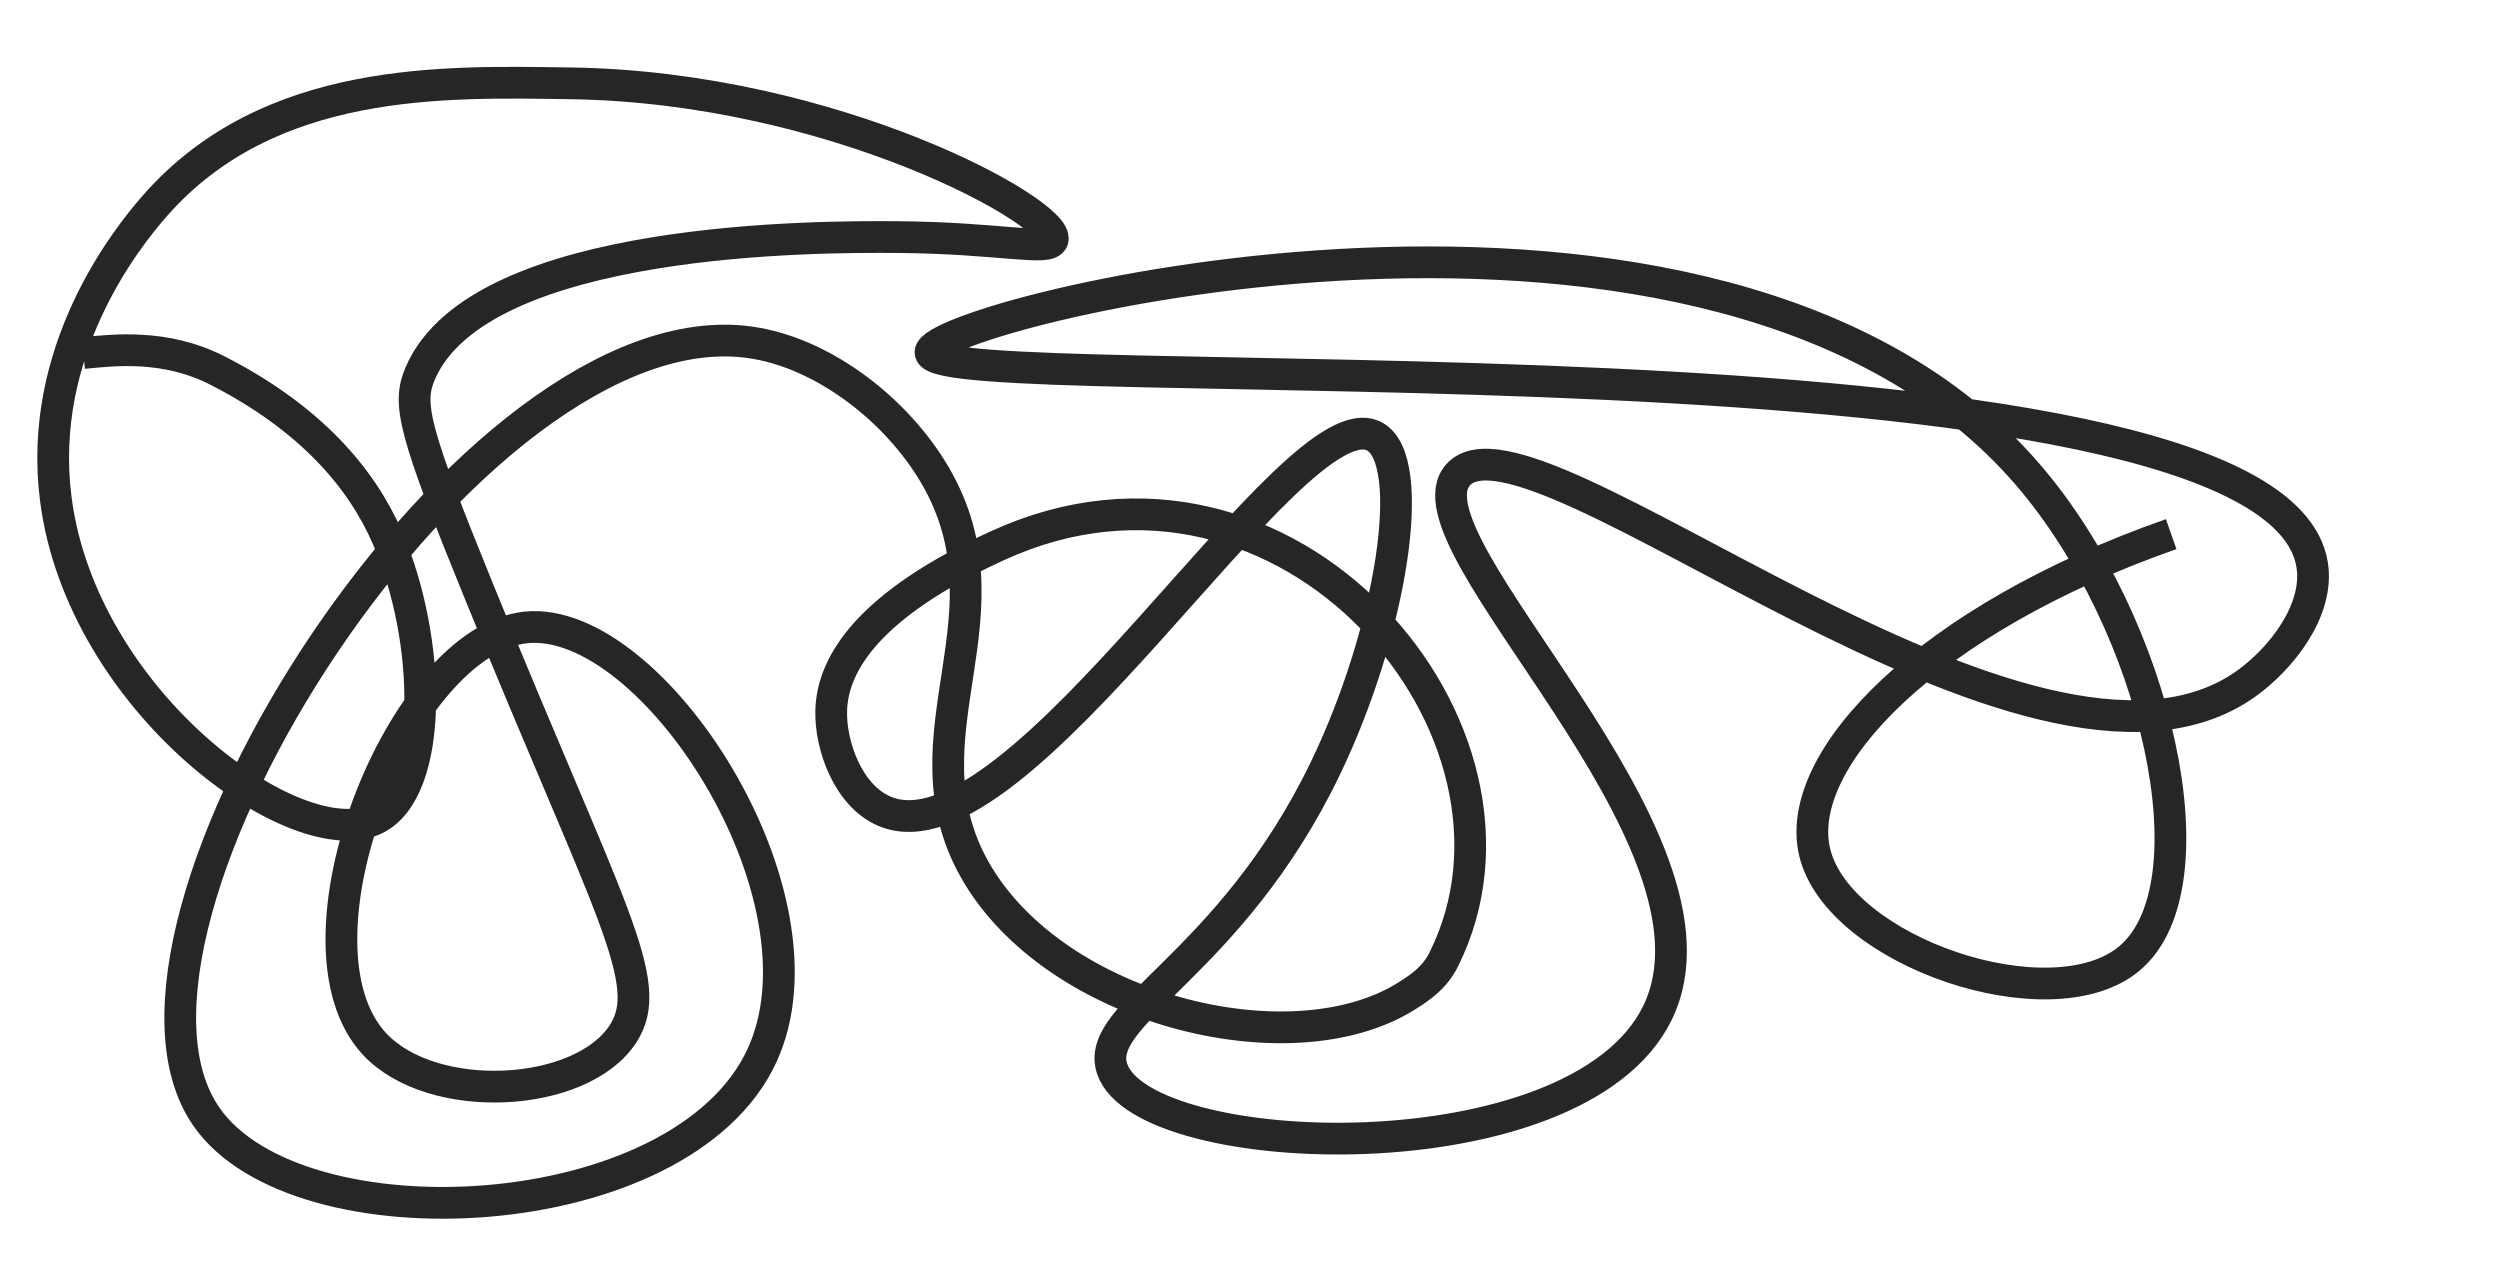
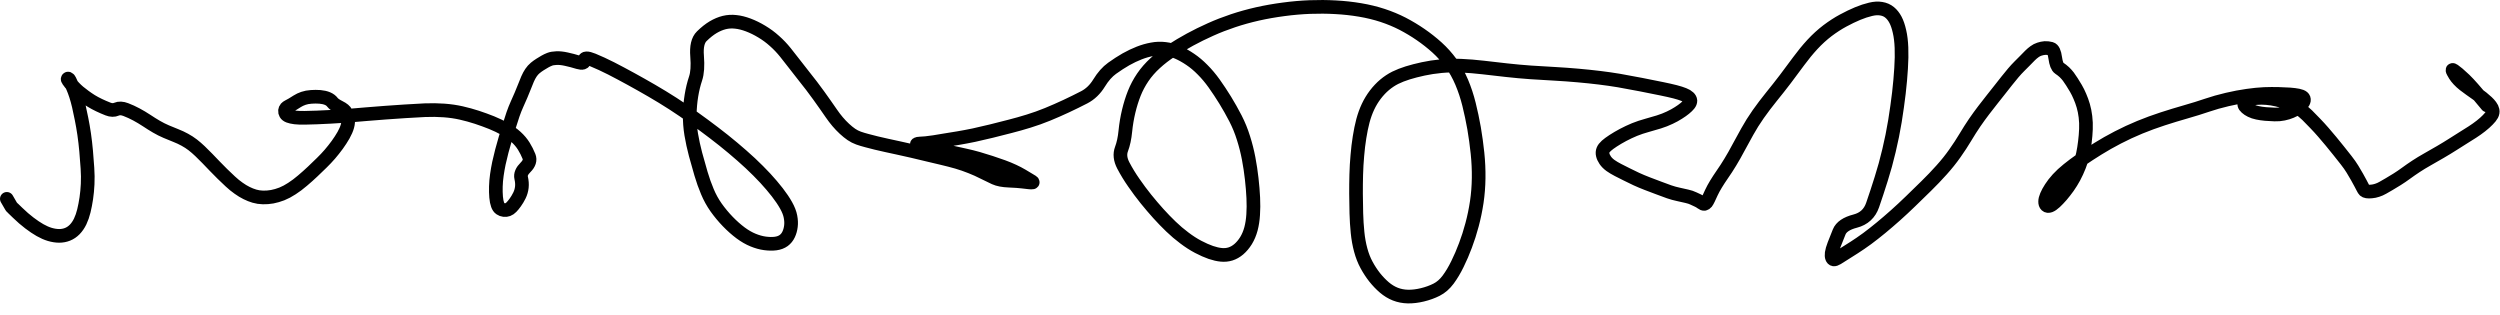
- <svg xmlns="http://www.w3.org/2000/svg" id="Layer_1" version="1.1" viewBox="0 0 314.99 160.46">
-   <defs>
-     <style>
-       .st0 {
-         fill: none;
-         stroke: #262626;
-         stroke-miterlimit: 10;
-         stroke-width: 4px;
-       }
-     </style>
-   </defs>
-   <path class="st0" d="M10.51,44.48c3.62-.35,10.26-1.2,16.94,2.23,11.66,5.98,18.09,13.49,21.38,21.07,5.52,12.72,5.96,31.74-1.56,35.41-9.81,4.79-36.95-14.75-40.24-40.32-2.39-18.57,8.78-32.73,12.5-36.96,14.41-16.41,36.59-15.63,52.35-15.41,33.28.48,61.67,16.4,60.75,19.7-.42,1.5-6.69-.25-19.79-.33-8.83-.05-52.39-.3-59.89,17.17-1.64,3.82-.93,7.03,7.42,27.53,16.45,40.41,22.35,49.19,18.13,55.69-5.27,8.12-23.95,9.1-31.27,1.32-11.83-12.58,3.39-50.95,19.07-52.53,15.88-1.59,38.99,33.85,29.7,53.96-10.14,21.95-58.48,24.28-69.99,7.7C9.33,116.73,59.53,38.13,94.56,43.14c8.81,1.26,17.73,7.96,22.68,15.8,11.5,18.22-4.18,33.55,5.64,50.75,10.04,17.57,39.75,24.94,54.31,15.83,1.8-1.13,3.56-2.33,4.7-4.6,14.32-28.62-19.66-68.92-56.18-52.18-16.16,7.4-20.81,14.8-20.98,20.76-.13,4.42,2.13,10.76,6.7,12.71,16.97,7.24,51.53-52.63,61.73-47.23,5.58,2.95,2.18,24.52-6.17,41.83-11.98,24.86-29.26,30.81-26.86,37.87,4.01,11.79,58.54,13.78,68.7-7.05,10.71-21.96-32.73-59.36-25.1-67.82,9.25-10.25,72.23,45.59,99.25,26.35,4.35-3.1,9.27-9.21,8.34-15.01-5.01-31.18-173.92-20.59-174.08-26.75-.13-4.73,99.02-30.2,138.27,15.41,16.29,18.92,23.71,51.76,12.8,60.94-9.82,8.26-36.68-.83-39.67-13.38-2.76-11.62,14.19-29.3,44.92-40.07" />
+ <svg xmlns="http://www.w3.org/2000/svg" width="183" height="23" viewBox="0 0 183 23" fill="none">
+   <path d="M0.5 14.556C0.744 14.979 0.862 15.181 0.854 15.162C0.844 15.145 0.988 15.282 1.285 15.571C1.583 15.861 1.87 16.11 2.148 16.32C2.427 16.533 2.688 16.708 2.929 16.845C3.173 16.984 3.413 17.089 3.649 17.16C3.882 17.228 4.108 17.264 4.326 17.266C4.547 17.266 4.752 17.228 4.942 17.152C5.135 17.075 5.31 16.957 5.469 16.796C5.626 16.634 5.759 16.439 5.87 16.21C5.98 15.978 6.07 15.72 6.139 15.436C6.208 15.152 6.267 14.846 6.316 14.519C6.365 14.189 6.398 13.839 6.416 13.471C6.434 13.099 6.429 12.712 6.401 12.308C6.375 11.901 6.343 11.485 6.305 11.059C6.266 10.633 6.219 10.222 6.162 9.826C6.103 9.428 6.039 9.058 5.97 8.717C5.9 8.373 5.832 8.052 5.766 7.754C5.696 7.46 5.625 7.199 5.55 6.972C5.476 6.746 5.404 6.555 5.335 6.399C5.265 6.246 5.209 6.118 5.165 6.014C5.122 5.913 5.083 5.841 5.05 5.797C5.014 5.754 4.986 5.741 4.965 5.76C4.942 5.779 4.95 5.818 4.988 5.875C5.024 5.932 5.081 6.009 5.158 6.104C5.235 6.2 5.324 6.301 5.427 6.407C5.53 6.516 5.644 6.624 5.77 6.731C5.898 6.835 6.039 6.944 6.193 7.058C6.344 7.17 6.507 7.281 6.682 7.39C6.856 7.496 7.046 7.599 7.252 7.697C7.457 7.795 7.675 7.89 7.906 7.98C8.134 8.07 8.342 8.074 8.529 7.992C8.717 7.91 8.943 7.92 9.207 8.021C9.471 8.122 9.73 8.24 9.984 8.377C10.238 8.513 10.487 8.662 10.731 8.823C10.972 8.984 11.212 9.134 11.451 9.274C11.69 9.413 11.928 9.533 12.167 9.634C12.403 9.735 12.636 9.83 12.867 9.921C13.098 10.011 13.318 10.113 13.526 10.228C13.736 10.342 13.93 10.468 14.107 10.604C14.286 10.744 14.465 10.898 14.642 11.067C14.819 11.236 14.998 11.415 15.181 11.603C15.36 11.792 15.54 11.979 15.72 12.164C15.899 12.353 16.084 12.54 16.274 12.725C16.464 12.914 16.66 13.101 16.863 13.286C17.066 13.475 17.267 13.639 17.467 13.778C17.665 13.92 17.858 14.037 18.048 14.13C18.238 14.225 18.431 14.302 18.626 14.359C18.821 14.416 19.029 14.448 19.249 14.453C19.47 14.459 19.696 14.441 19.927 14.4C20.158 14.356 20.392 14.288 20.631 14.195C20.87 14.1 21.116 13.969 21.37 13.802C21.624 13.639 21.882 13.445 22.144 13.221C22.405 13 22.653 12.779 22.887 12.557C23.12 12.339 23.341 12.126 23.549 11.919C23.759 11.714 23.958 11.504 24.145 11.288C24.33 11.072 24.51 10.846 24.684 10.608C24.856 10.371 25.01 10.133 25.146 9.896C25.28 9.658 25.375 9.439 25.431 9.237C25.488 9.035 25.499 8.855 25.466 8.696C25.435 8.538 25.389 8.389 25.327 8.25C25.265 8.111 25.105 7.977 24.846 7.849C24.589 7.72 24.419 7.6 24.334 7.488C24.249 7.374 24.13 7.284 23.976 7.218C23.82 7.153 23.635 7.11 23.422 7.091C23.206 7.075 22.993 7.075 22.783 7.091C22.57 7.105 22.38 7.14 22.213 7.198C22.046 7.255 21.896 7.326 21.763 7.41C21.632 7.492 21.509 7.569 21.393 7.64C21.278 7.708 21.183 7.76 21.108 7.795C21.037 7.831 20.98 7.872 20.939 7.918C20.898 7.965 20.872 8.026 20.862 8.102C20.854 8.176 20.871 8.249 20.912 8.32C20.953 8.393 21.03 8.452 21.143 8.496C21.256 8.539 21.41 8.573 21.605 8.598C21.802 8.62 22.036 8.628 22.305 8.623C22.578 8.62 22.874 8.612 23.195 8.598C23.515 8.582 23.863 8.565 24.238 8.549C24.61 8.53 25.018 8.504 25.462 8.471C25.903 8.436 26.359 8.397 26.828 8.356C27.295 8.313 27.762 8.276 28.229 8.246C28.696 8.213 29.17 8.18 29.65 8.148C30.13 8.115 30.613 8.087 31.101 8.066C31.588 8.047 32.055 8.053 32.502 8.086C32.948 8.119 33.369 8.18 33.764 8.27C34.16 8.36 34.542 8.466 34.911 8.586C35.283 8.709 35.643 8.84 35.989 8.979C36.336 9.121 36.66 9.276 36.963 9.446C37.263 9.615 37.531 9.806 37.767 10.019C38.001 10.232 38.192 10.458 38.341 10.698C38.49 10.939 38.617 11.19 38.722 11.452C38.825 11.714 38.741 11.979 38.472 12.246C38.2 12.514 38.092 12.77 38.148 13.016C38.205 13.259 38.222 13.487 38.199 13.7C38.175 13.916 38.116 14.119 38.022 14.31C37.926 14.501 37.827 14.669 37.721 14.814C37.616 14.961 37.521 15.077 37.436 15.162C37.352 15.249 37.264 15.309 37.175 15.342C37.087 15.375 36.995 15.386 36.898 15.375C36.8 15.364 36.709 15.33 36.624 15.272C36.54 15.218 36.473 15.121 36.424 14.982C36.373 14.845 36.337 14.661 36.316 14.429C36.296 14.194 36.289 13.936 36.297 13.655C36.305 13.374 36.329 13.091 36.37 12.807C36.411 12.523 36.461 12.238 36.52 11.951C36.582 11.665 36.653 11.37 36.732 11.067C36.812 10.764 36.898 10.457 36.99 10.146C37.082 9.835 37.177 9.527 37.275 9.224C37.37 8.921 37.462 8.636 37.552 8.369C37.644 8.104 37.742 7.858 37.844 7.632C37.947 7.405 38.045 7.184 38.137 6.968C38.229 6.755 38.314 6.548 38.391 6.346C38.465 6.147 38.541 5.96 38.618 5.785C38.695 5.607 38.779 5.453 38.868 5.322C38.958 5.188 39.062 5.072 39.18 4.974C39.296 4.879 39.415 4.793 39.538 4.716C39.661 4.64 39.777 4.57 39.885 4.507C39.992 4.445 40.109 4.389 40.235 4.34C40.361 4.29 40.526 4.262 40.731 4.254C40.937 4.243 41.179 4.269 41.459 4.331C41.739 4.391 42.028 4.468 42.329 4.561C42.629 4.651 42.778 4.603 42.775 4.417C42.773 4.229 42.982 4.221 43.403 4.393C43.821 4.565 44.265 4.769 44.734 5.007C45.201 5.247 45.684 5.504 46.182 5.777C46.679 6.05 47.188 6.336 47.706 6.637C48.224 6.937 48.743 7.254 49.261 7.587C49.777 7.92 50.284 8.266 50.781 8.627C51.282 8.984 51.772 9.346 52.252 9.712C52.734 10.078 53.201 10.45 53.653 10.83C54.105 11.209 54.529 11.583 54.927 11.951C55.322 12.323 55.685 12.686 56.016 13.041C56.345 13.398 56.639 13.744 56.898 14.077C57.157 14.41 57.371 14.728 57.541 15.031C57.71 15.331 57.818 15.608 57.864 15.862C57.913 16.116 57.923 16.349 57.895 16.562C57.869 16.778 57.814 16.976 57.729 17.156C57.644 17.339 57.524 17.489 57.367 17.606C57.208 17.721 57.011 17.795 56.775 17.827C56.541 17.857 56.282 17.853 55.997 17.815C55.712 17.777 55.421 17.696 55.123 17.573C54.823 17.451 54.518 17.275 54.207 17.045C53.897 16.813 53.586 16.538 53.276 16.218C52.965 15.896 52.68 15.553 52.421 15.19C52.164 14.825 51.95 14.436 51.778 14.023C51.604 13.611 51.449 13.174 51.313 12.713C51.177 12.249 51.043 11.775 50.912 11.292C50.784 10.809 50.679 10.325 50.597 9.839C50.517 9.353 50.481 8.87 50.489 8.389C50.499 7.906 50.54 7.443 50.612 7.001C50.684 6.556 50.785 6.138 50.916 5.748C51.047 5.358 51.084 4.813 51.028 4.114C50.971 3.415 51.086 2.928 51.37 2.652C51.653 2.374 51.931 2.153 52.206 1.989C52.48 1.828 52.751 1.715 53.018 1.649C53.287 1.584 53.567 1.567 53.857 1.6C54.147 1.63 54.453 1.707 54.777 1.829C55.103 1.952 55.431 2.113 55.762 2.313C56.096 2.512 56.406 2.741 56.694 3.001C56.984 3.257 57.249 3.536 57.49 3.836C57.729 4.136 57.96 4.431 58.183 4.72C58.407 5.01 58.621 5.284 58.826 5.543C59.031 5.8 59.225 6.047 59.407 6.284C59.59 6.522 59.767 6.761 59.938 7.001C60.11 7.241 60.273 7.471 60.427 7.689C60.581 7.91 60.728 8.12 60.866 8.32C61.005 8.522 61.152 8.715 61.309 8.901C61.468 9.089 61.636 9.265 61.813 9.429C61.99 9.593 62.161 9.731 62.325 9.843C62.489 9.955 62.664 10.043 62.848 10.109C63.033 10.174 63.236 10.236 63.457 10.293C63.675 10.351 63.903 10.409 64.142 10.469C64.383 10.527 64.633 10.584 64.892 10.641C65.154 10.698 65.444 10.761 65.762 10.83C66.08 10.898 66.422 10.974 66.786 11.059C67.153 11.143 67.525 11.232 67.902 11.325C68.277 11.415 68.645 11.502 69.007 11.587C69.366 11.672 69.718 11.763 70.062 11.861C70.406 11.962 70.742 12.078 71.07 12.21C71.396 12.338 71.704 12.477 71.994 12.627C72.284 12.774 72.557 12.907 72.814 13.024C73.073 13.142 73.422 13.209 73.861 13.225C74.302 13.244 74.629 13.267 74.842 13.294C75.055 13.322 75.223 13.341 75.347 13.352C75.47 13.363 75.547 13.364 75.578 13.356C75.611 13.348 75.602 13.327 75.551 13.294C75.499 13.262 75.409 13.207 75.281 13.131C75.155 13.054 74.998 12.96 74.808 12.848C74.62 12.736 74.409 12.626 74.173 12.517C73.939 12.407 73.684 12.302 73.407 12.201C73.132 12.1 72.838 11.999 72.525 11.898C72.212 11.797 71.898 11.7 71.582 11.607C71.266 11.518 70.956 11.44 70.651 11.374C70.345 11.306 70.036 11.238 69.723 11.169C69.41 11.098 69.115 11.023 68.838 10.944C68.558 10.862 68.31 10.795 68.095 10.744C67.879 10.689 67.696 10.655 67.544 10.641C67.39 10.625 67.275 10.611 67.198 10.6C67.118 10.589 67.093 10.572 67.121 10.547C67.149 10.525 67.221 10.511 67.337 10.506C67.452 10.501 67.596 10.491 67.768 10.477C67.937 10.461 68.136 10.435 68.364 10.4C68.59 10.361 68.854 10.318 69.157 10.269C69.457 10.219 69.786 10.166 70.142 10.109C70.502 10.049 70.885 9.976 71.293 9.892C71.699 9.805 72.124 9.706 72.567 9.597C73.011 9.488 73.463 9.373 73.922 9.253C74.382 9.136 74.841 9.006 75.3 8.864C75.762 8.722 76.223 8.557 76.682 8.369C77.141 8.18 77.596 7.981 78.045 7.771C78.494 7.561 78.935 7.344 79.369 7.12C79.805 6.893 80.167 6.545 80.454 6.076C80.742 5.606 81.059 5.247 81.405 4.999C81.751 4.75 82.089 4.532 82.417 4.344C82.748 4.158 83.072 4.004 83.387 3.881C83.701 3.758 84.015 3.668 84.331 3.611C84.646 3.551 84.96 3.54 85.273 3.578C85.587 3.613 85.898 3.698 86.209 3.832C86.517 3.968 86.823 4.14 87.129 4.348C87.437 4.555 87.737 4.808 88.029 5.105C88.325 5.4 88.608 5.737 88.88 6.117C89.15 6.496 89.418 6.901 89.685 7.333C89.949 7.764 90.2 8.21 90.439 8.672C90.675 9.133 90.87 9.612 91.024 10.109C91.181 10.603 91.306 11.1 91.401 11.599C91.496 12.102 91.571 12.597 91.625 13.086C91.681 13.574 91.719 14.04 91.74 14.482C91.761 14.927 91.758 15.338 91.732 15.714C91.709 16.088 91.655 16.435 91.571 16.755C91.486 17.071 91.365 17.358 91.209 17.614C91.05 17.868 90.873 18.078 90.678 18.245C90.483 18.409 90.28 18.523 90.07 18.589C89.862 18.654 89.64 18.676 89.404 18.654C89.17 18.633 88.912 18.574 88.63 18.478C88.348 18.38 88.04 18.244 87.706 18.069C87.37 17.892 87.032 17.674 86.694 17.418C86.353 17.164 86.025 16.886 85.712 16.583C85.399 16.282 85.093 15.966 84.792 15.633C84.492 15.3 84.189 14.945 83.884 14.568C83.581 14.191 83.286 13.796 82.999 13.38C82.711 12.968 82.453 12.545 82.225 12.111C81.999 11.677 81.956 11.277 82.094 10.911C82.233 10.543 82.326 10.106 82.375 9.601C82.426 9.093 82.509 8.606 82.621 8.139C82.732 7.675 82.868 7.24 83.029 6.833C83.191 6.426 83.398 6.037 83.649 5.666C83.903 5.292 84.209 4.943 84.565 4.618C84.922 4.29 85.316 3.987 85.747 3.709C86.178 3.43 86.632 3.16 87.11 2.898C87.587 2.639 88.088 2.392 88.615 2.157C89.138 1.922 89.686 1.709 90.258 1.518C90.83 1.327 91.428 1.161 92.052 1.019C92.673 0.88 93.309 0.768 93.961 0.683C94.613 0.596 95.254 0.54 95.886 0.515C96.519 0.491 97.144 0.496 97.76 0.531C98.379 0.564 98.978 0.63 99.558 0.728C100.138 0.826 100.687 0.96 101.205 1.129C101.726 1.301 102.215 1.505 102.672 1.739C103.128 1.977 103.567 2.24 103.988 2.53C104.409 2.819 104.809 3.134 105.189 3.476C105.566 3.817 105.909 4.199 106.217 4.622C106.522 5.045 106.782 5.512 106.998 6.022C107.214 6.533 107.392 7.072 107.533 7.64C107.674 8.208 107.797 8.79 107.903 9.388C108.005 9.989 108.089 10.596 108.153 11.21C108.217 11.827 108.245 12.436 108.237 13.037C108.23 13.634 108.184 14.22 108.099 14.793C108.012 15.367 107.897 15.918 107.756 16.447C107.615 16.98 107.453 17.486 107.271 17.967C107.092 18.447 106.897 18.9 106.686 19.326C106.478 19.755 106.251 20.135 106.005 20.468C105.759 20.799 105.476 21.044 105.158 21.206C104.84 21.366 104.493 21.492 104.119 21.582C103.747 21.672 103.394 21.715 103.06 21.709C102.729 21.701 102.421 21.641 102.137 21.529C101.852 21.417 101.584 21.253 101.332 21.038C101.083 20.825 100.847 20.579 100.624 20.3C100.403 20.019 100.206 19.716 100.031 19.392C99.854 19.067 99.712 18.704 99.604 18.302C99.496 17.904 99.419 17.475 99.373 17.017C99.327 16.558 99.297 16.088 99.284 15.608C99.272 15.13 99.264 14.657 99.261 14.187C99.259 13.715 99.264 13.245 99.277 12.779C99.29 12.312 99.316 11.846 99.358 11.382C99.396 10.918 99.45 10.472 99.519 10.043C99.586 9.618 99.668 9.218 99.766 8.844C99.866 8.472 99.99 8.128 100.139 7.812C100.29 7.492 100.47 7.196 100.678 6.923C100.886 6.653 101.111 6.414 101.355 6.207C101.602 6.002 101.859 5.831 102.129 5.695C102.401 5.561 102.706 5.441 103.045 5.335C103.381 5.231 103.757 5.134 104.173 5.044C104.586 4.954 105.025 4.887 105.489 4.843C105.956 4.799 106.445 4.789 106.956 4.81C107.469 4.832 108.007 4.876 108.568 4.941C109.133 5.007 109.707 5.072 110.289 5.138C110.874 5.203 111.46 5.257 112.048 5.298C112.636 5.339 113.222 5.374 113.807 5.404C114.392 5.437 114.961 5.478 115.512 5.527C116.067 5.576 116.59 5.631 117.083 5.691C117.575 5.751 118.049 5.819 118.503 5.895C118.957 5.972 119.496 6.072 120.12 6.194C120.741 6.317 121.245 6.418 121.632 6.497C122.02 6.577 122.347 6.65 122.614 6.718C122.878 6.787 123.09 6.854 123.249 6.919C123.408 6.982 123.528 7.052 123.607 7.128C123.689 7.204 123.733 7.285 123.738 7.37C123.74 7.457 123.705 7.547 123.63 7.64C123.553 7.735 123.451 7.835 123.322 7.939C123.196 8.042 123.043 8.152 122.86 8.266C122.678 8.384 122.466 8.5 122.225 8.614C121.981 8.732 121.715 8.835 121.425 8.926C121.135 9.016 120.84 9.102 120.539 9.184C120.239 9.265 119.943 9.365 119.65 9.482C119.36 9.603 119.08 9.734 118.811 9.876C118.542 10.02 118.3 10.162 118.087 10.301C117.877 10.438 117.71 10.561 117.587 10.67C117.464 10.779 117.382 10.887 117.341 10.993C117.3 11.097 117.293 11.21 117.321 11.333C117.347 11.456 117.406 11.586 117.498 11.722C117.591 11.861 117.719 11.991 117.883 12.111C118.05 12.229 118.235 12.339 118.438 12.443C118.643 12.547 118.853 12.653 119.069 12.762C119.287 12.871 119.521 12.985 119.769 13.102C120.018 13.217 120.288 13.33 120.578 13.442C120.87 13.551 121.151 13.658 121.421 13.761C121.693 13.868 121.946 13.961 122.179 14.04C122.41 14.119 122.636 14.182 122.857 14.228C123.075 14.274 123.281 14.321 123.476 14.367C123.671 14.411 123.832 14.464 123.957 14.527C124.083 14.587 124.195 14.639 124.292 14.683C124.39 14.729 124.478 14.784 124.558 14.846C124.635 14.906 124.701 14.932 124.758 14.924C124.814 14.913 124.864 14.881 124.908 14.826C124.952 14.769 125.003 14.678 125.062 14.556C125.121 14.433 125.193 14.277 125.278 14.089C125.365 13.903 125.475 13.7 125.609 13.479C125.742 13.26 125.9 13.019 126.082 12.754C126.267 12.492 126.458 12.197 126.656 11.87C126.856 11.542 127.055 11.191 127.252 10.817C127.452 10.441 127.669 10.045 127.903 9.63C128.134 9.212 128.401 8.788 128.703 8.356C129.006 7.928 129.331 7.499 129.677 7.071C130.024 6.645 130.362 6.215 130.693 5.781C131.024 5.347 131.348 4.913 131.663 4.479C131.982 4.045 132.316 3.637 132.668 3.254C133.022 2.872 133.392 2.535 133.776 2.243C134.161 1.954 134.541 1.708 134.916 1.506C135.29 1.304 135.645 1.133 135.978 0.994C136.314 0.855 136.629 0.751 136.921 0.683C137.211 0.612 137.474 0.597 137.71 0.638C137.946 0.676 138.149 0.765 138.318 0.904C138.488 1.043 138.631 1.225 138.75 1.449C138.868 1.673 138.965 1.956 139.042 2.3C139.122 2.642 139.17 3.037 139.188 3.488C139.206 3.938 139.197 4.442 139.161 4.999C139.128 5.553 139.074 6.155 139 6.804C138.923 7.454 138.827 8.139 138.711 8.86C138.593 9.581 138.448 10.3 138.276 11.018C138.107 11.736 137.917 12.427 137.706 13.09C137.499 13.753 137.288 14.393 137.075 15.01C136.86 15.63 136.435 16.022 135.801 16.185C135.165 16.349 134.773 16.614 134.627 16.98C134.478 17.346 134.355 17.655 134.258 17.909C134.16 18.166 134.101 18.369 134.081 18.519C134.063 18.669 134.069 18.783 134.1 18.859C134.131 18.938 134.174 18.982 134.231 18.99C134.29 18.998 134.376 18.968 134.489 18.9C134.601 18.832 134.762 18.731 134.97 18.597C135.18 18.463 135.434 18.302 135.732 18.114C136.027 17.926 136.341 17.71 136.675 17.467C137.006 17.221 137.343 16.957 137.687 16.673C138.031 16.389 138.384 16.086 138.746 15.764C139.105 15.444 139.473 15.102 139.85 14.736C140.228 14.373 140.611 13.999 141.001 13.614C141.391 13.232 141.766 12.84 142.125 12.439C142.487 12.037 142.81 11.633 143.095 11.227C143.383 10.82 143.641 10.425 143.869 10.043C144.095 9.664 144.321 9.309 144.546 8.979C144.775 8.648 144.995 8.344 145.208 8.066C145.421 7.787 145.624 7.527 145.817 7.284C146.012 7.041 146.198 6.806 146.375 6.579C146.554 6.353 146.727 6.133 146.894 5.92C147.061 5.707 147.22 5.512 147.372 5.335C147.523 5.157 147.673 4.995 147.822 4.847C147.971 4.7 148.109 4.561 148.238 4.43C148.369 4.299 148.488 4.177 148.596 4.065C148.706 3.956 148.816 3.862 148.927 3.783C149.037 3.701 149.158 3.639 149.288 3.598C149.417 3.555 149.55 3.527 149.689 3.516C149.825 3.508 149.971 3.525 150.128 3.566C150.284 3.607 150.389 3.83 150.443 4.237C150.5 4.647 150.597 4.898 150.736 4.991C150.877 5.083 151.004 5.183 151.117 5.289C151.227 5.396 151.323 5.504 151.406 5.613C151.488 5.722 151.574 5.848 151.663 5.99C151.756 6.129 151.853 6.289 151.956 6.469C152.061 6.649 152.159 6.845 152.248 7.058C152.341 7.269 152.423 7.496 152.495 7.742C152.567 7.988 152.621 8.257 152.656 8.549C152.692 8.841 152.704 9.143 152.691 9.454C152.678 9.768 152.653 10.078 152.614 10.383C152.578 10.692 152.529 10.993 152.468 11.288C152.406 11.58 152.318 11.868 152.202 12.152C152.089 12.439 151.964 12.712 151.825 12.971C151.684 13.23 151.535 13.471 151.379 13.692C151.222 13.91 151.063 14.115 150.901 14.306C150.737 14.494 150.582 14.657 150.436 14.793C150.289 14.93 150.161 15.018 150.051 15.059C149.943 15.098 149.858 15.088 149.797 15.031C149.732 14.971 149.702 14.879 149.704 14.756C149.704 14.633 149.74 14.489 149.812 14.322C149.881 14.156 149.984 13.967 150.12 13.757C150.253 13.547 150.425 13.326 150.636 13.094C150.846 12.865 151.092 12.637 151.375 12.41C151.657 12.181 151.98 11.939 152.345 11.685C152.709 11.434 153.117 11.168 153.569 10.887C154.02 10.606 154.507 10.33 155.028 10.06C155.546 9.792 156.082 9.544 156.636 9.315C157.191 9.088 157.75 8.883 158.315 8.7C158.879 8.517 159.444 8.345 160.008 8.184C160.57 8.023 161.084 7.864 161.548 7.705C162.012 7.547 162.506 7.406 163.03 7.284C163.556 7.161 164.046 7.068 164.5 7.005C164.954 6.94 165.368 6.899 165.74 6.882C166.109 6.869 166.45 6.866 166.764 6.874C167.074 6.882 167.354 6.895 167.603 6.911C167.852 6.93 168.057 6.956 168.219 6.989C168.38 7.022 168.496 7.067 168.565 7.124C168.632 7.181 168.659 7.255 168.646 7.345C168.63 7.435 168.582 7.528 168.5 7.623C168.417 7.722 168.308 7.816 168.172 7.906C168.039 7.999 167.885 8.082 167.71 8.156C167.539 8.229 167.351 8.287 167.148 8.328C166.948 8.371 166.733 8.389 166.502 8.381C166.271 8.373 166.049 8.36 165.836 8.344C165.623 8.325 165.427 8.296 165.247 8.258C165.065 8.22 164.904 8.167 164.766 8.098C164.627 8.03 164.517 7.958 164.435 7.881C164.35 7.808 164.299 7.734 164.281 7.66C164.26 7.589 164.281 7.518 164.342 7.447C164.401 7.379 164.507 7.32 164.658 7.271C164.807 7.222 164.992 7.189 165.212 7.173C165.43 7.157 165.663 7.158 165.909 7.177C166.155 7.196 166.418 7.239 166.698 7.304C166.98 7.37 167.256 7.453 167.526 7.554C167.798 7.658 168.044 7.782 168.265 7.926C168.485 8.074 168.692 8.242 168.884 8.43C169.074 8.618 169.271 8.819 169.473 9.032C169.676 9.242 169.872 9.456 170.062 9.675C170.252 9.893 170.441 10.116 170.628 10.342C170.815 10.572 171.003 10.802 171.19 11.034C171.377 11.266 171.561 11.498 171.741 11.73C171.923 11.962 172.077 12.181 172.202 12.386C172.328 12.59 172.44 12.78 172.537 12.955C172.635 13.129 172.721 13.286 172.795 13.426C172.867 13.565 172.925 13.675 172.968 13.757C173.009 13.842 173.048 13.902 173.084 13.937C173.12 13.976 173.18 14.002 173.265 14.015C173.347 14.029 173.457 14.029 173.596 14.015C173.732 14.004 173.869 13.976 174.008 13.929C174.146 13.886 174.282 13.825 174.416 13.749C174.549 13.673 174.703 13.584 174.878 13.483C175.052 13.382 175.248 13.263 175.466 13.127C175.685 12.99 175.905 12.84 176.129 12.676C176.352 12.512 176.592 12.346 176.848 12.177C177.105 12.008 177.388 11.835 177.699 11.661C178.007 11.486 178.321 11.306 178.642 11.12C178.96 10.935 179.258 10.753 179.535 10.576C179.812 10.398 180.067 10.237 180.301 10.092C180.537 9.948 180.764 9.805 180.982 9.663C181.203 9.521 181.412 9.372 181.61 9.216C181.807 9.061 181.974 8.912 182.11 8.77C182.249 8.631 182.347 8.507 182.406 8.397C182.463 8.288 182.481 8.18 182.46 8.074C182.437 7.967 182.389 7.865 182.314 7.767C182.242 7.668 182.154 7.57 182.049 7.472C181.946 7.374 181.829 7.273 181.698 7.169C181.567 7.065 181.426 6.96 181.275 6.854C181.123 6.747 180.972 6.641 180.821 6.534C180.669 6.425 180.52 6.314 180.374 6.203C180.23 6.091 180.098 5.971 179.978 5.842C179.86 5.714 179.771 5.602 179.712 5.506C179.656 5.411 179.608 5.329 179.57 5.261C179.531 5.19 179.514 5.145 179.52 5.126C179.525 5.107 179.562 5.12 179.631 5.167C179.703 5.216 179.804 5.295 179.935 5.404C180.069 5.516 180.227 5.659 180.409 5.834C180.588 6.009 180.785 6.218 180.998 6.461C181.211 6.701 181.563 7.118 182.056 7.714" stroke="black" stroke-linecap="round" stroke-linejoin="round" />
</svg>
